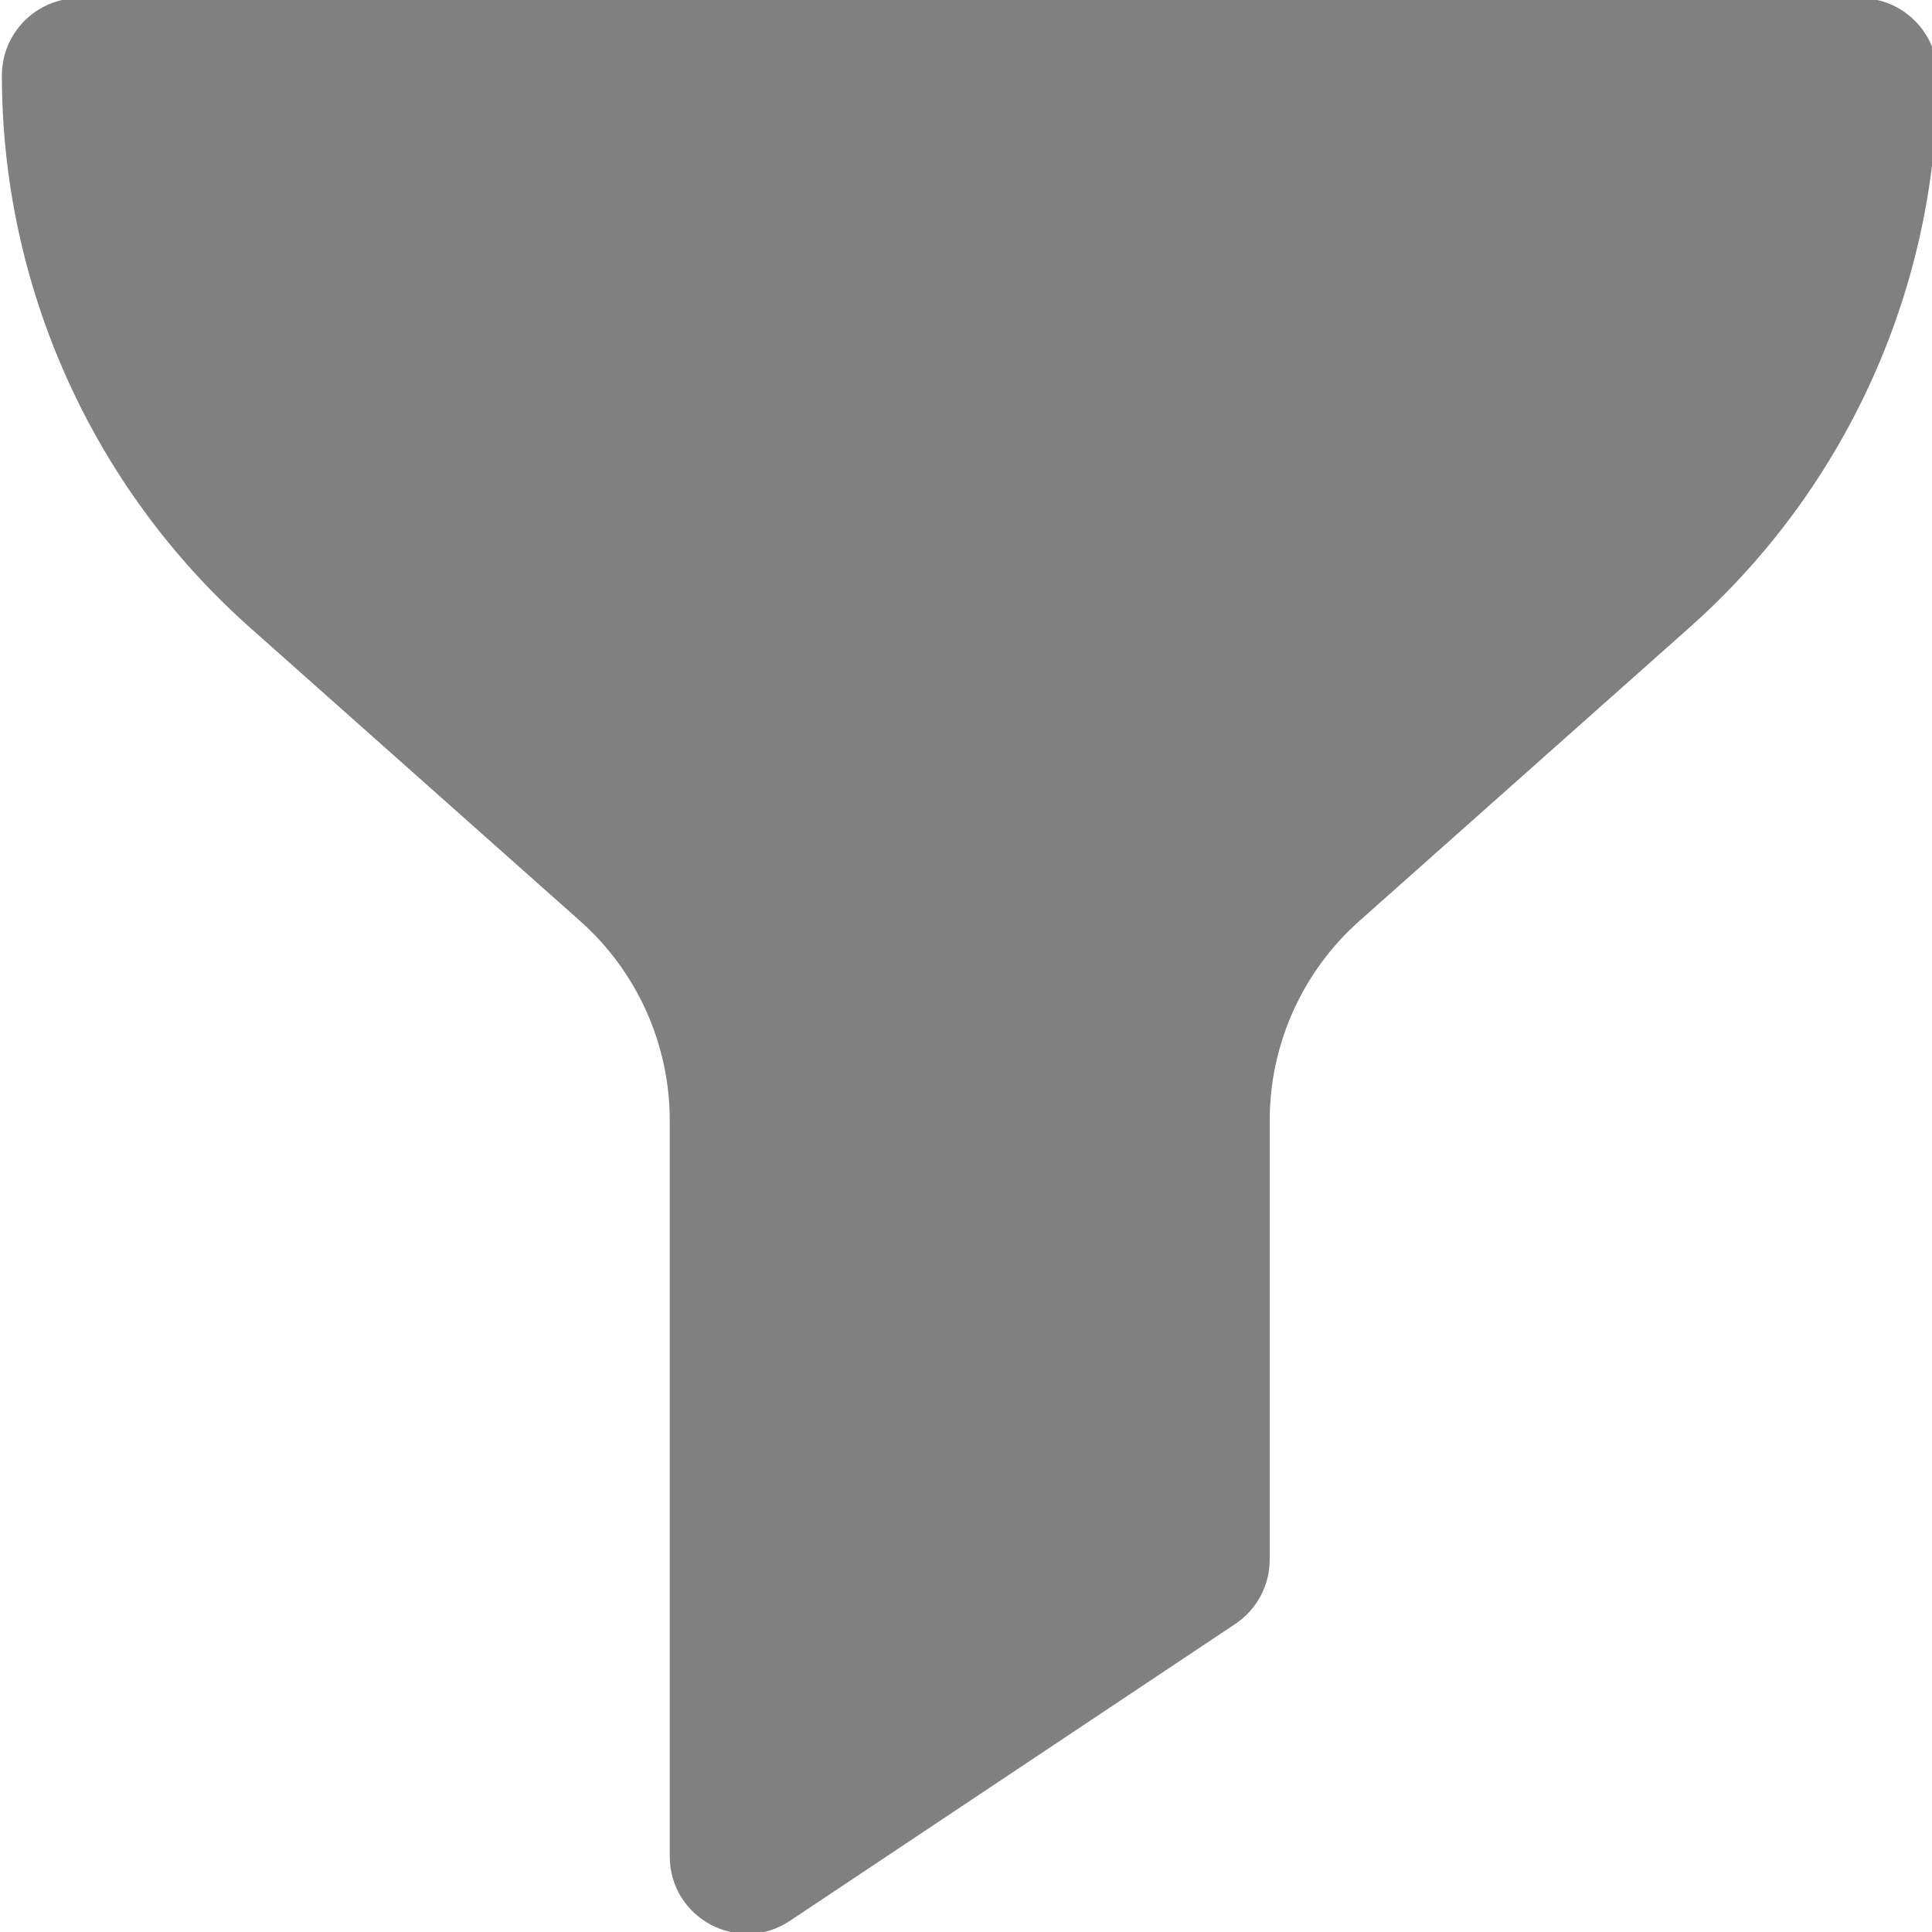
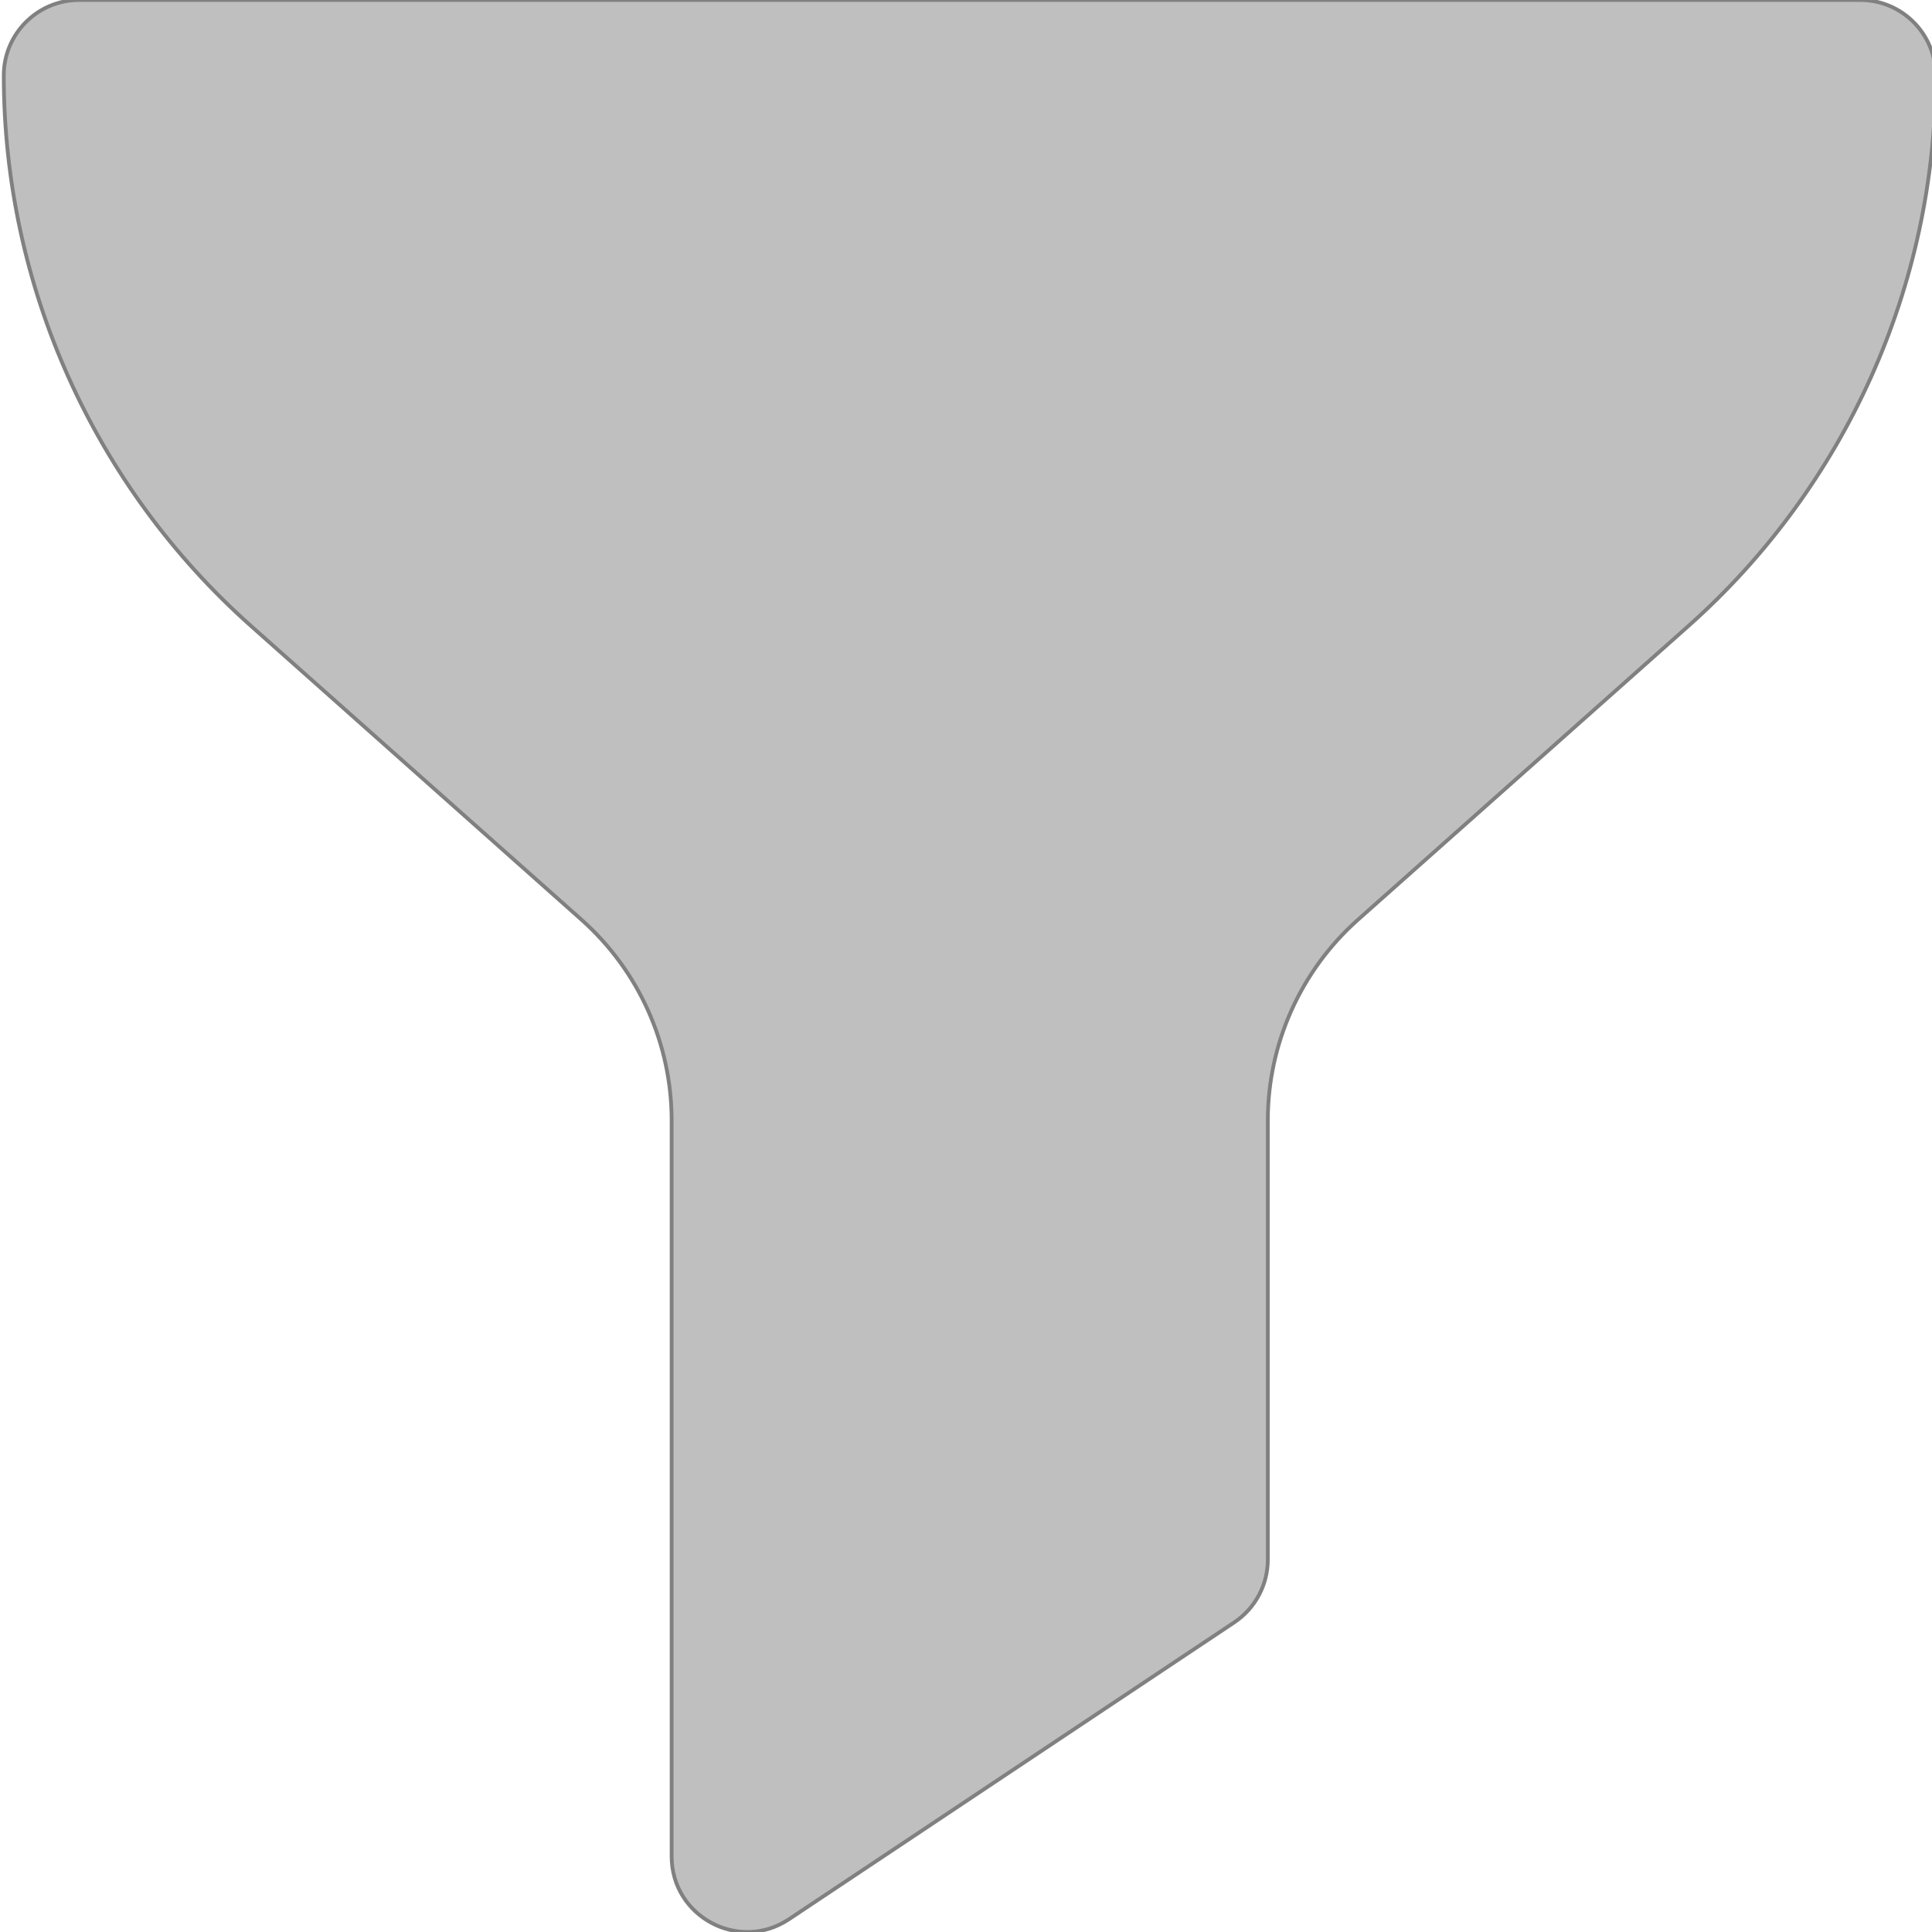
<svg xmlns="http://www.w3.org/2000/svg" height="511pt" viewBox="0 0 511 512" width="511pt" version="1.1" id="svg4">
  <defs id="defs8" />
-   <path d="M 492.477,0 H 20.5 c -11.047,0 -20,8.953 -20,20 0,55.695 23.875,108.867 65.504,145.871 l 87.59,77.852 c 15.188,13.5 23.898,32.898 23.898,53.223 v 195.031 c 0,15.938 17.812,25.492 31.09,16.637 l 117.996,-78.66 c 5.562,-3.711 8.906,-9.953 8.906,-16.641 V 296.945 c 0,-20.324 8.711,-39.723 23.898,-53.223 l 87.586,-77.852 C 488.598,128.867 512.473,75.695 512.473,20 c 0,-11.047 -8.953,-20 -19.996,-20 z" id="path2" style="fill:#808080;fill-opacity:1;stroke:#808080;stroke-opacity:1" />
+   <path d="M 492.477,0 H 20.5 c -11.047,0 -20,8.953 -20,20 0,55.695 23.875,108.867 65.504,145.871 l 87.59,77.852 c 15.188,13.5 23.898,32.898 23.898,53.223 v 195.031 c 0,15.938 17.812,25.492 31.09,16.637 l 117.996,-78.66 c 5.562,-3.711 8.906,-9.953 8.906,-16.641 V 296.945 c 0,-20.324 8.711,-39.723 23.898,-53.223 l 87.586,-77.852 C 488.598,128.867 512.473,75.695 512.473,20 c 0,-11.047 -8.953,-20 -19.996,-20 z" id="path2" style="fill:#bfbfbf;fill-opacity:1;stroke:#808080;stroke-opacity:1" />
</svg>
